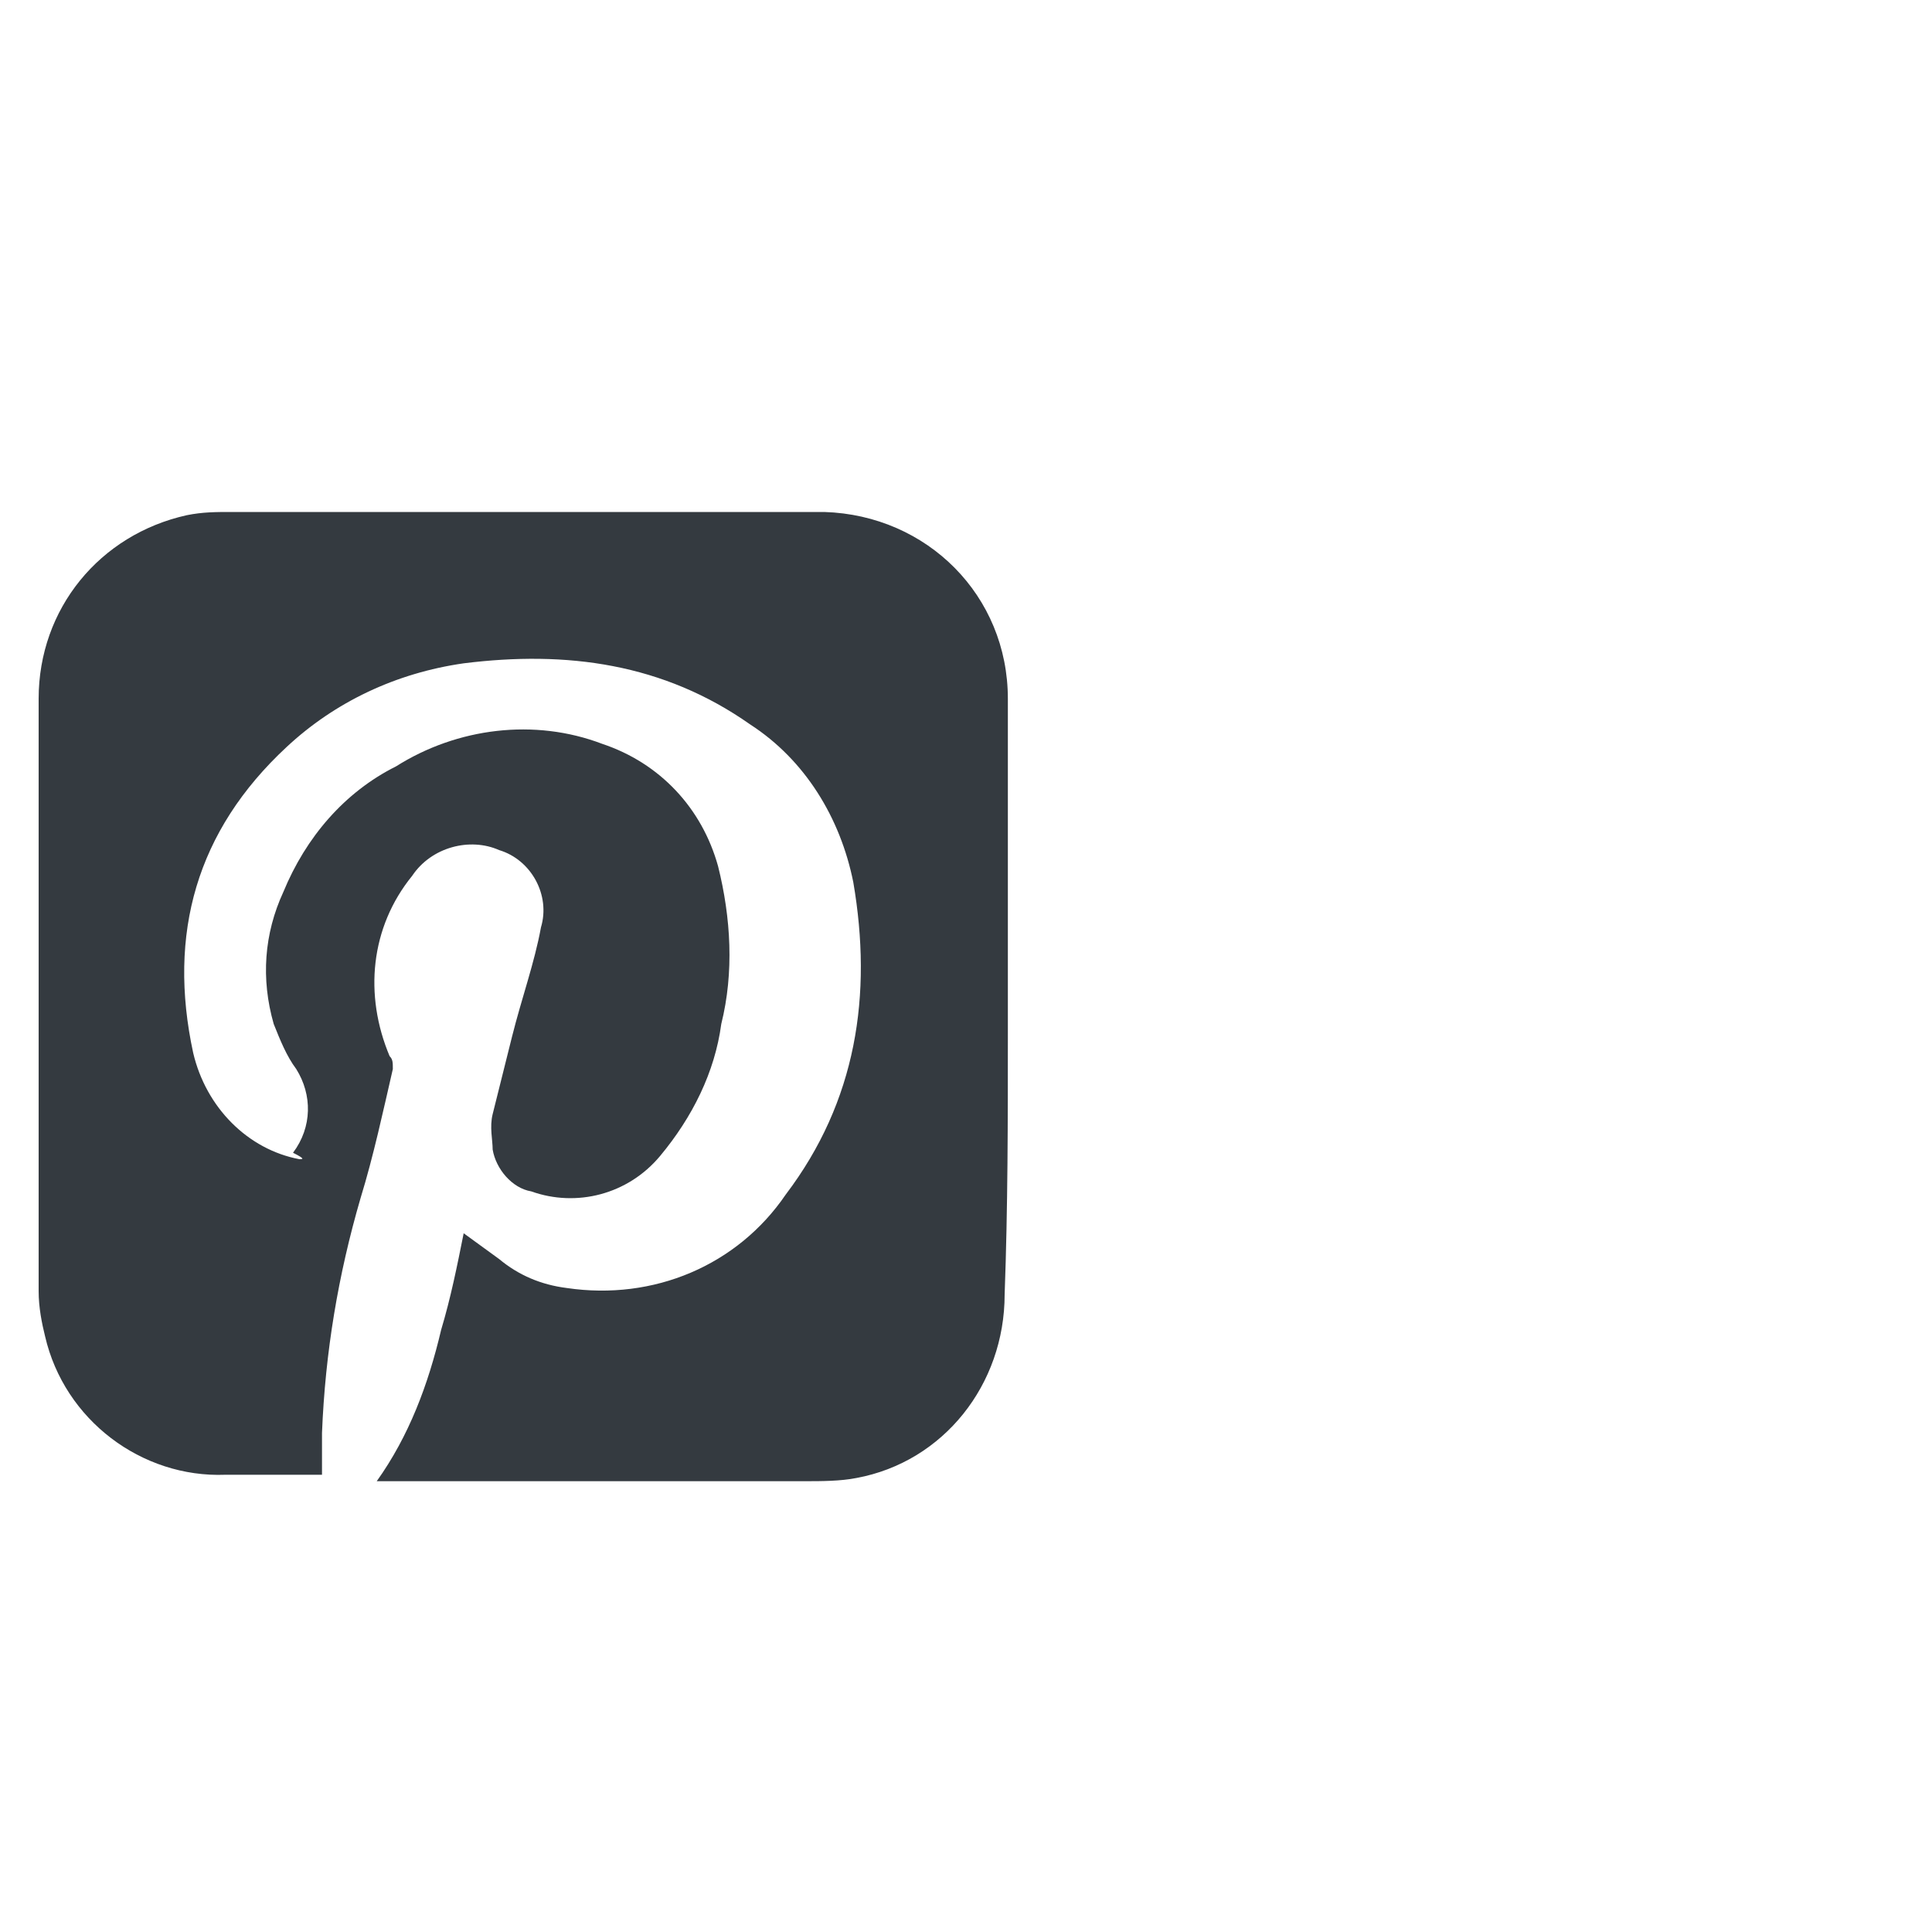
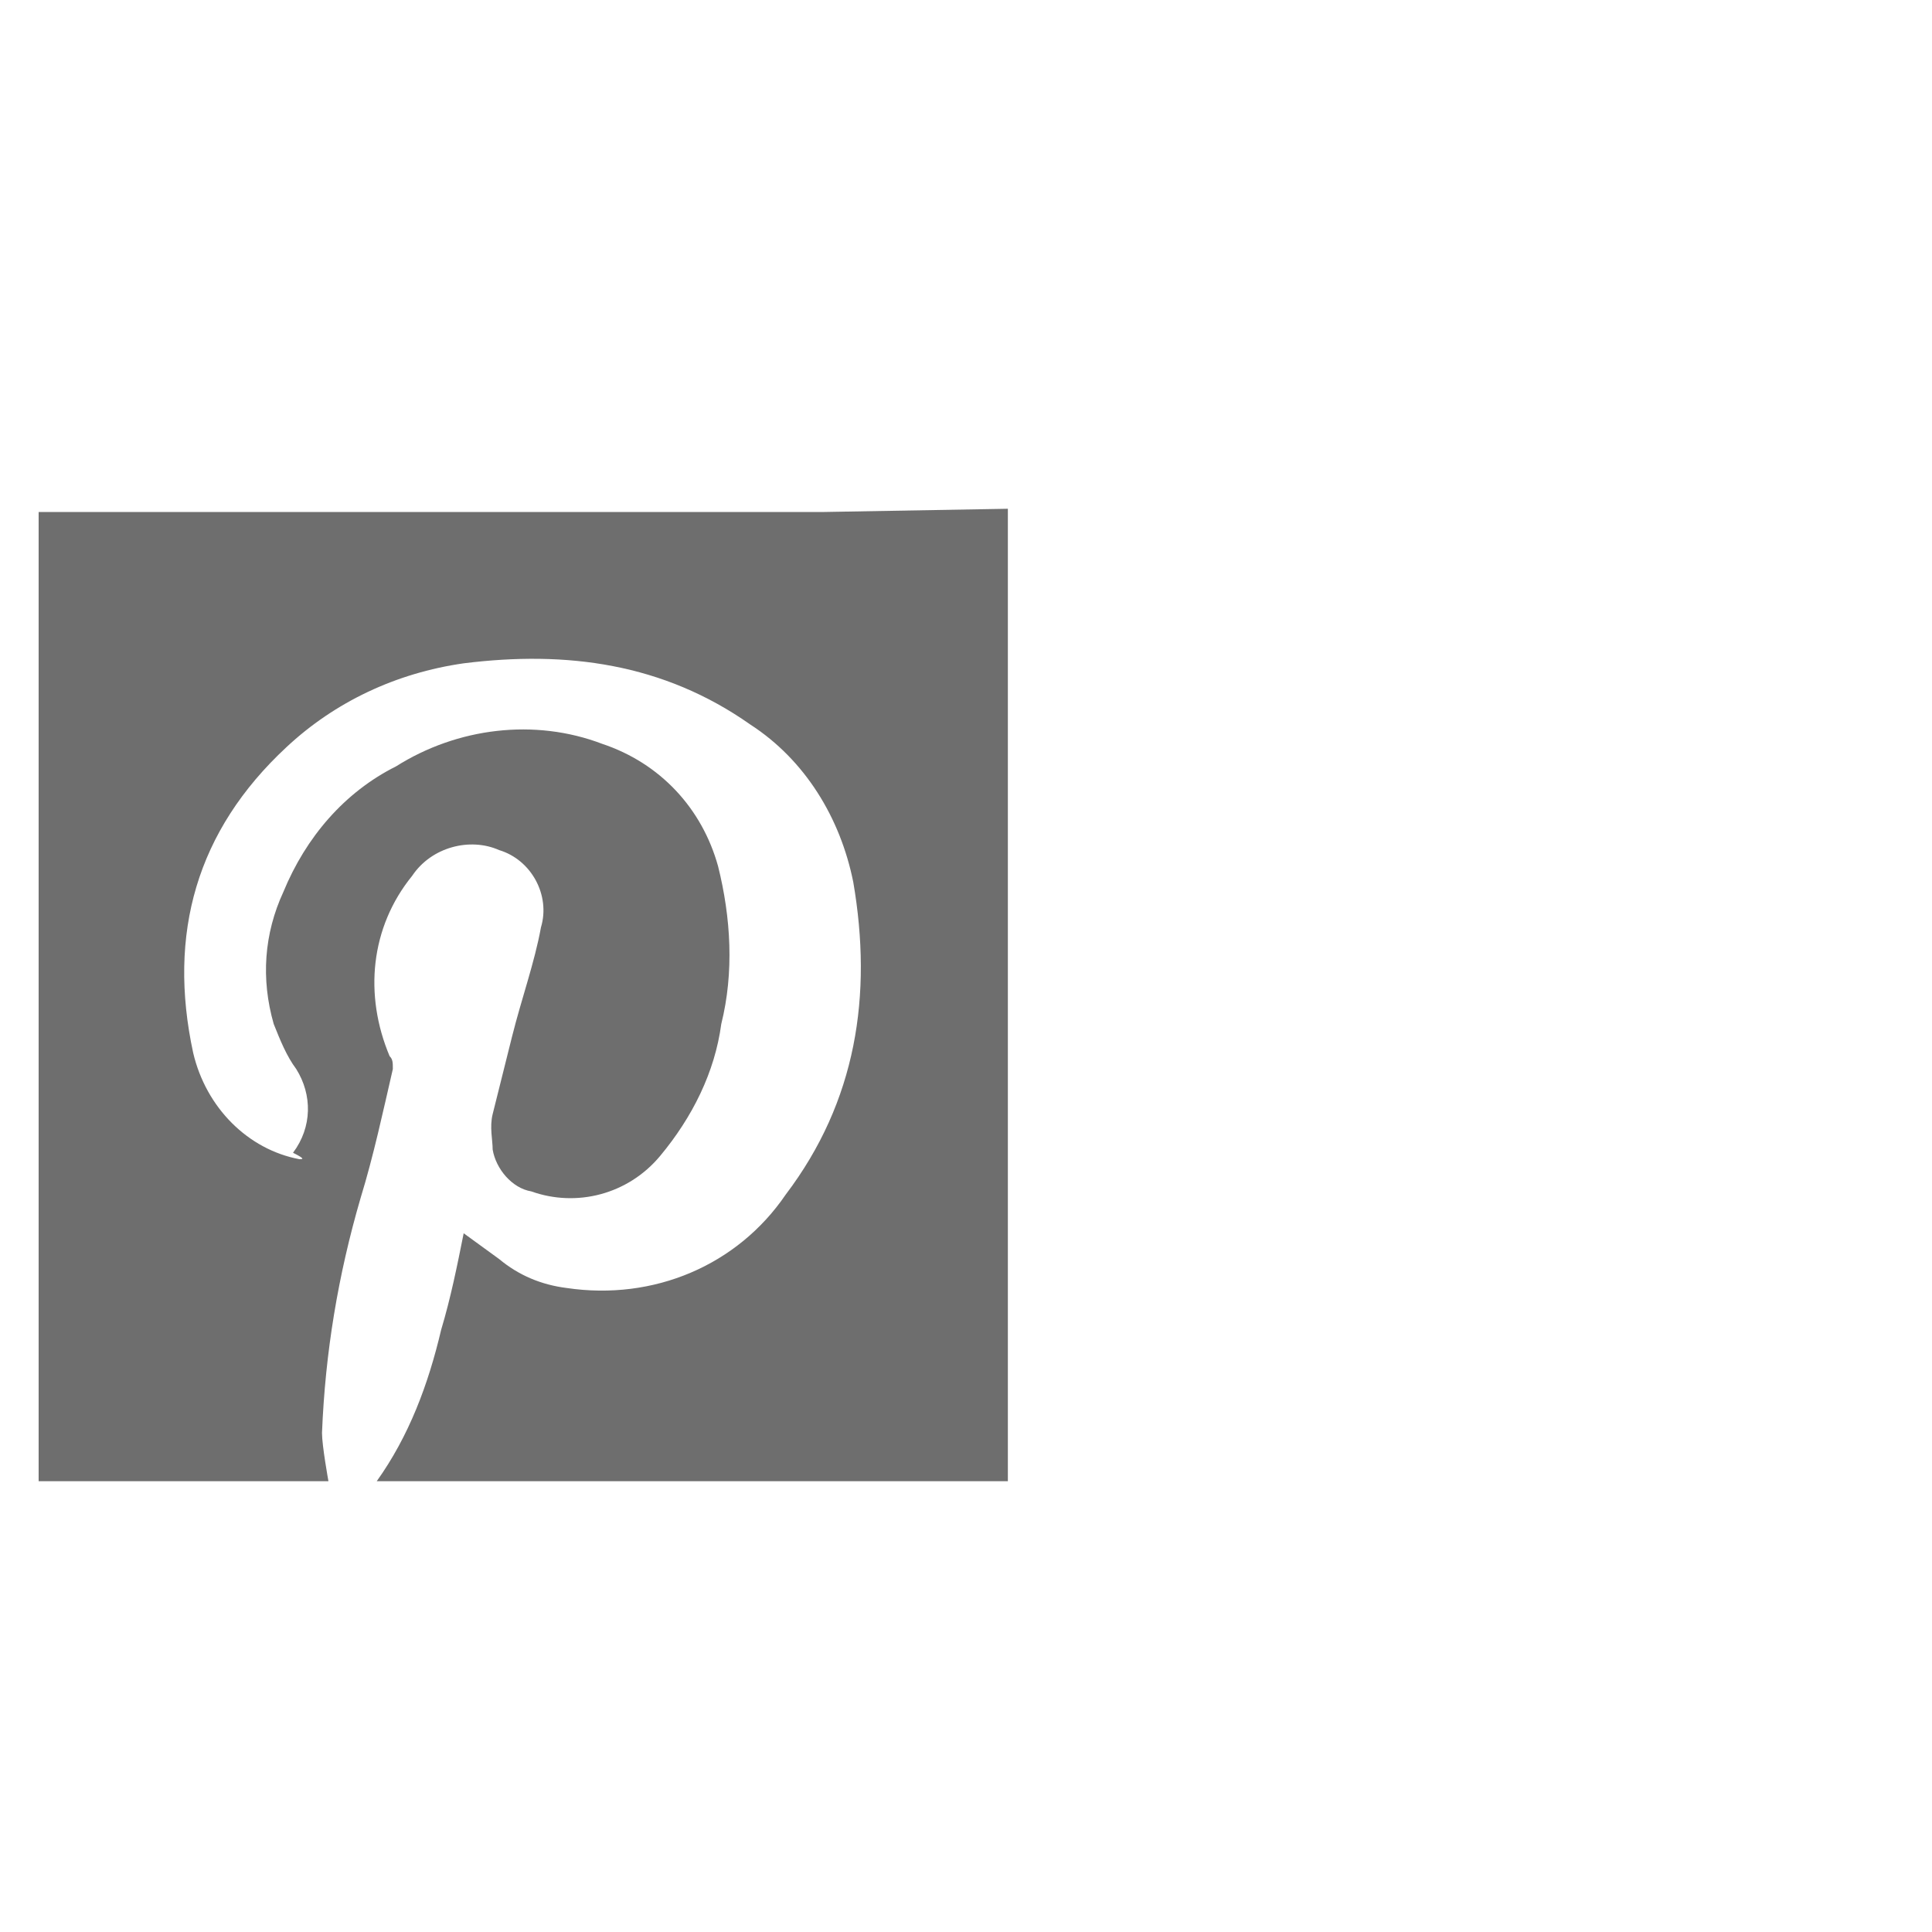
<svg xmlns="http://www.w3.org/2000/svg" version="1.1" id="Layer_1" x="0px" y="0px" viewBox="0 0 60 60" style="enable-background:new 0 0 60 60;" xml:space="preserve">
  <style type="text/css">
- 	.st0{fill:#343A40;}
+ 	.st0{fill:#6E6E6E;}
</style>
-   <path class="st0" d="M31.3,32.1V21.7c0-3.2-2.5-5.7-5.7-5.8l0,0H7.2c-0.5,0-0.9,0-1.4,0.1c-2.7,0.6-4.6,2.9-4.6,5.7v18.4  c0,0.5,0.1,1,0.2,1.4c0.6,2.6,3,4.4,5.6,4.3h3c0-0.4,0-0.9,0-1.3c0.1-2.5,0.5-4.9,1.2-7.3c0.4-1.3,0.7-2.7,1-4c0-0.2,0-0.3-0.1-0.4  c-0.8-1.9-0.6-4,0.7-5.6c0.6-0.9,1.8-1.2,2.7-0.8c1,0.3,1.6,1.4,1.3,2.4c-0.2,1.1-0.6,2.2-0.9,3.4c-0.2,0.8-0.4,1.6-0.6,2.4  c-0.1,0.4,0,0.8,0,1.1c0.1,0.6,0.6,1.2,1.2,1.3c1.4,0.5,3,0.1,4-1.1c1-1.2,1.7-2.6,1.9-4.1c0.4-1.6,0.3-3.3-0.1-4.9  c-0.5-1.8-1.8-3.2-3.6-3.8c-2.1-0.8-4.5-0.5-6.4,0.7c-1.6,0.8-2.8,2.2-3.5,3.9c-0.6,1.3-0.7,2.7-0.3,4.1c0.2,0.5,0.4,1,0.7,1.4  C9.7,34,9.7,35,9.1,35.8C9.5,36,9.4,36,9.3,36c-1.6-0.3-2.9-1.6-3.3-3.3c-0.8-3.7,0.1-6.9,2.9-9.5c1.5-1.4,3.4-2.3,5.5-2.6  c3.2-0.4,6.2,0,8.9,1.9c1.7,1.1,2.8,2.9,3.2,4.9c0.6,3.5,0.1,6.8-2.1,9.7c-1.5,2.2-4.1,3.3-6.8,2.9c-0.8-0.1-1.5-0.4-2.1-0.9  l-1.1-0.8c-0.2,1-0.4,2-0.7,3c-0.4,1.7-1,3.3-2,4.7l0,0H25c0.5,0,1.1,0,1.6-0.1c2.7-0.5,4.6-2.9,4.6-5.7  C31.3,37.5,31.3,34.8,31.3,32.1z" />
+   <path class="st0" d="M25.6,15.9H23H9.5H7.2h-6v5.8v2.5v13.2v2.7V46h9c0,0-0.2-1.1-0.2-1.5c0.1-2.5,0.5-4.9,1.2-7.3  c0.4-1.3,0.7-2.7,1-4c0-0.2,0-0.3-0.1-0.4c-0.8-1.9-0.6-4,0.7-5.6c0.6-0.9,1.8-1.2,2.7-0.8c1,0.3,1.6,1.4,1.3,2.4  c-0.2,1.1-0.6,2.2-0.9,3.4c-0.2,0.8-0.4,1.6-0.6,2.4c-0.1,0.4,0,0.8,0,1.1c0.1,0.6,0.6,1.2,1.2,1.3c1.4,0.5,3,0.1,4-1.1  c1-1.2,1.7-2.6,1.9-4.1c0.4-1.6,0.3-3.3-0.1-4.9c-0.5-1.8-1.8-3.2-3.6-3.8c-2.1-0.8-4.5-0.5-6.4,0.7c-1.6,0.8-2.8,2.2-3.5,3.9  c-0.6,1.3-0.7,2.7-0.3,4.1c0.2,0.5,0.4,1,0.7,1.4C9.7,34,9.7,35,9.1,35.8C9.5,36,9.4,36,9.3,36c-1.6-0.3-2.9-1.6-3.3-3.3  c-0.8-3.7,0.1-6.9,2.9-9.5c1.5-1.4,3.4-2.3,5.5-2.6c3.2-0.4,6.2,0,8.9,1.9c1.7,1.1,2.8,2.9,3.2,4.9c0.6,3.5,0.1,6.8-2.1,9.7  c-1.5,2.2-4.1,3.3-6.8,2.9c-0.8-0.1-1.5-0.4-2.1-0.9l-1.1-0.8c-0.2,1-0.4,2-0.7,3c-0.4,1.7-1,3.3-2,4.7H23h2h6.3v-8.3l0,0  c0-1.9,0-3.8,0-5.7v-7.9v-2.5v-5.8L25.6,15.9L25.6,15.9z" />
</svg>
